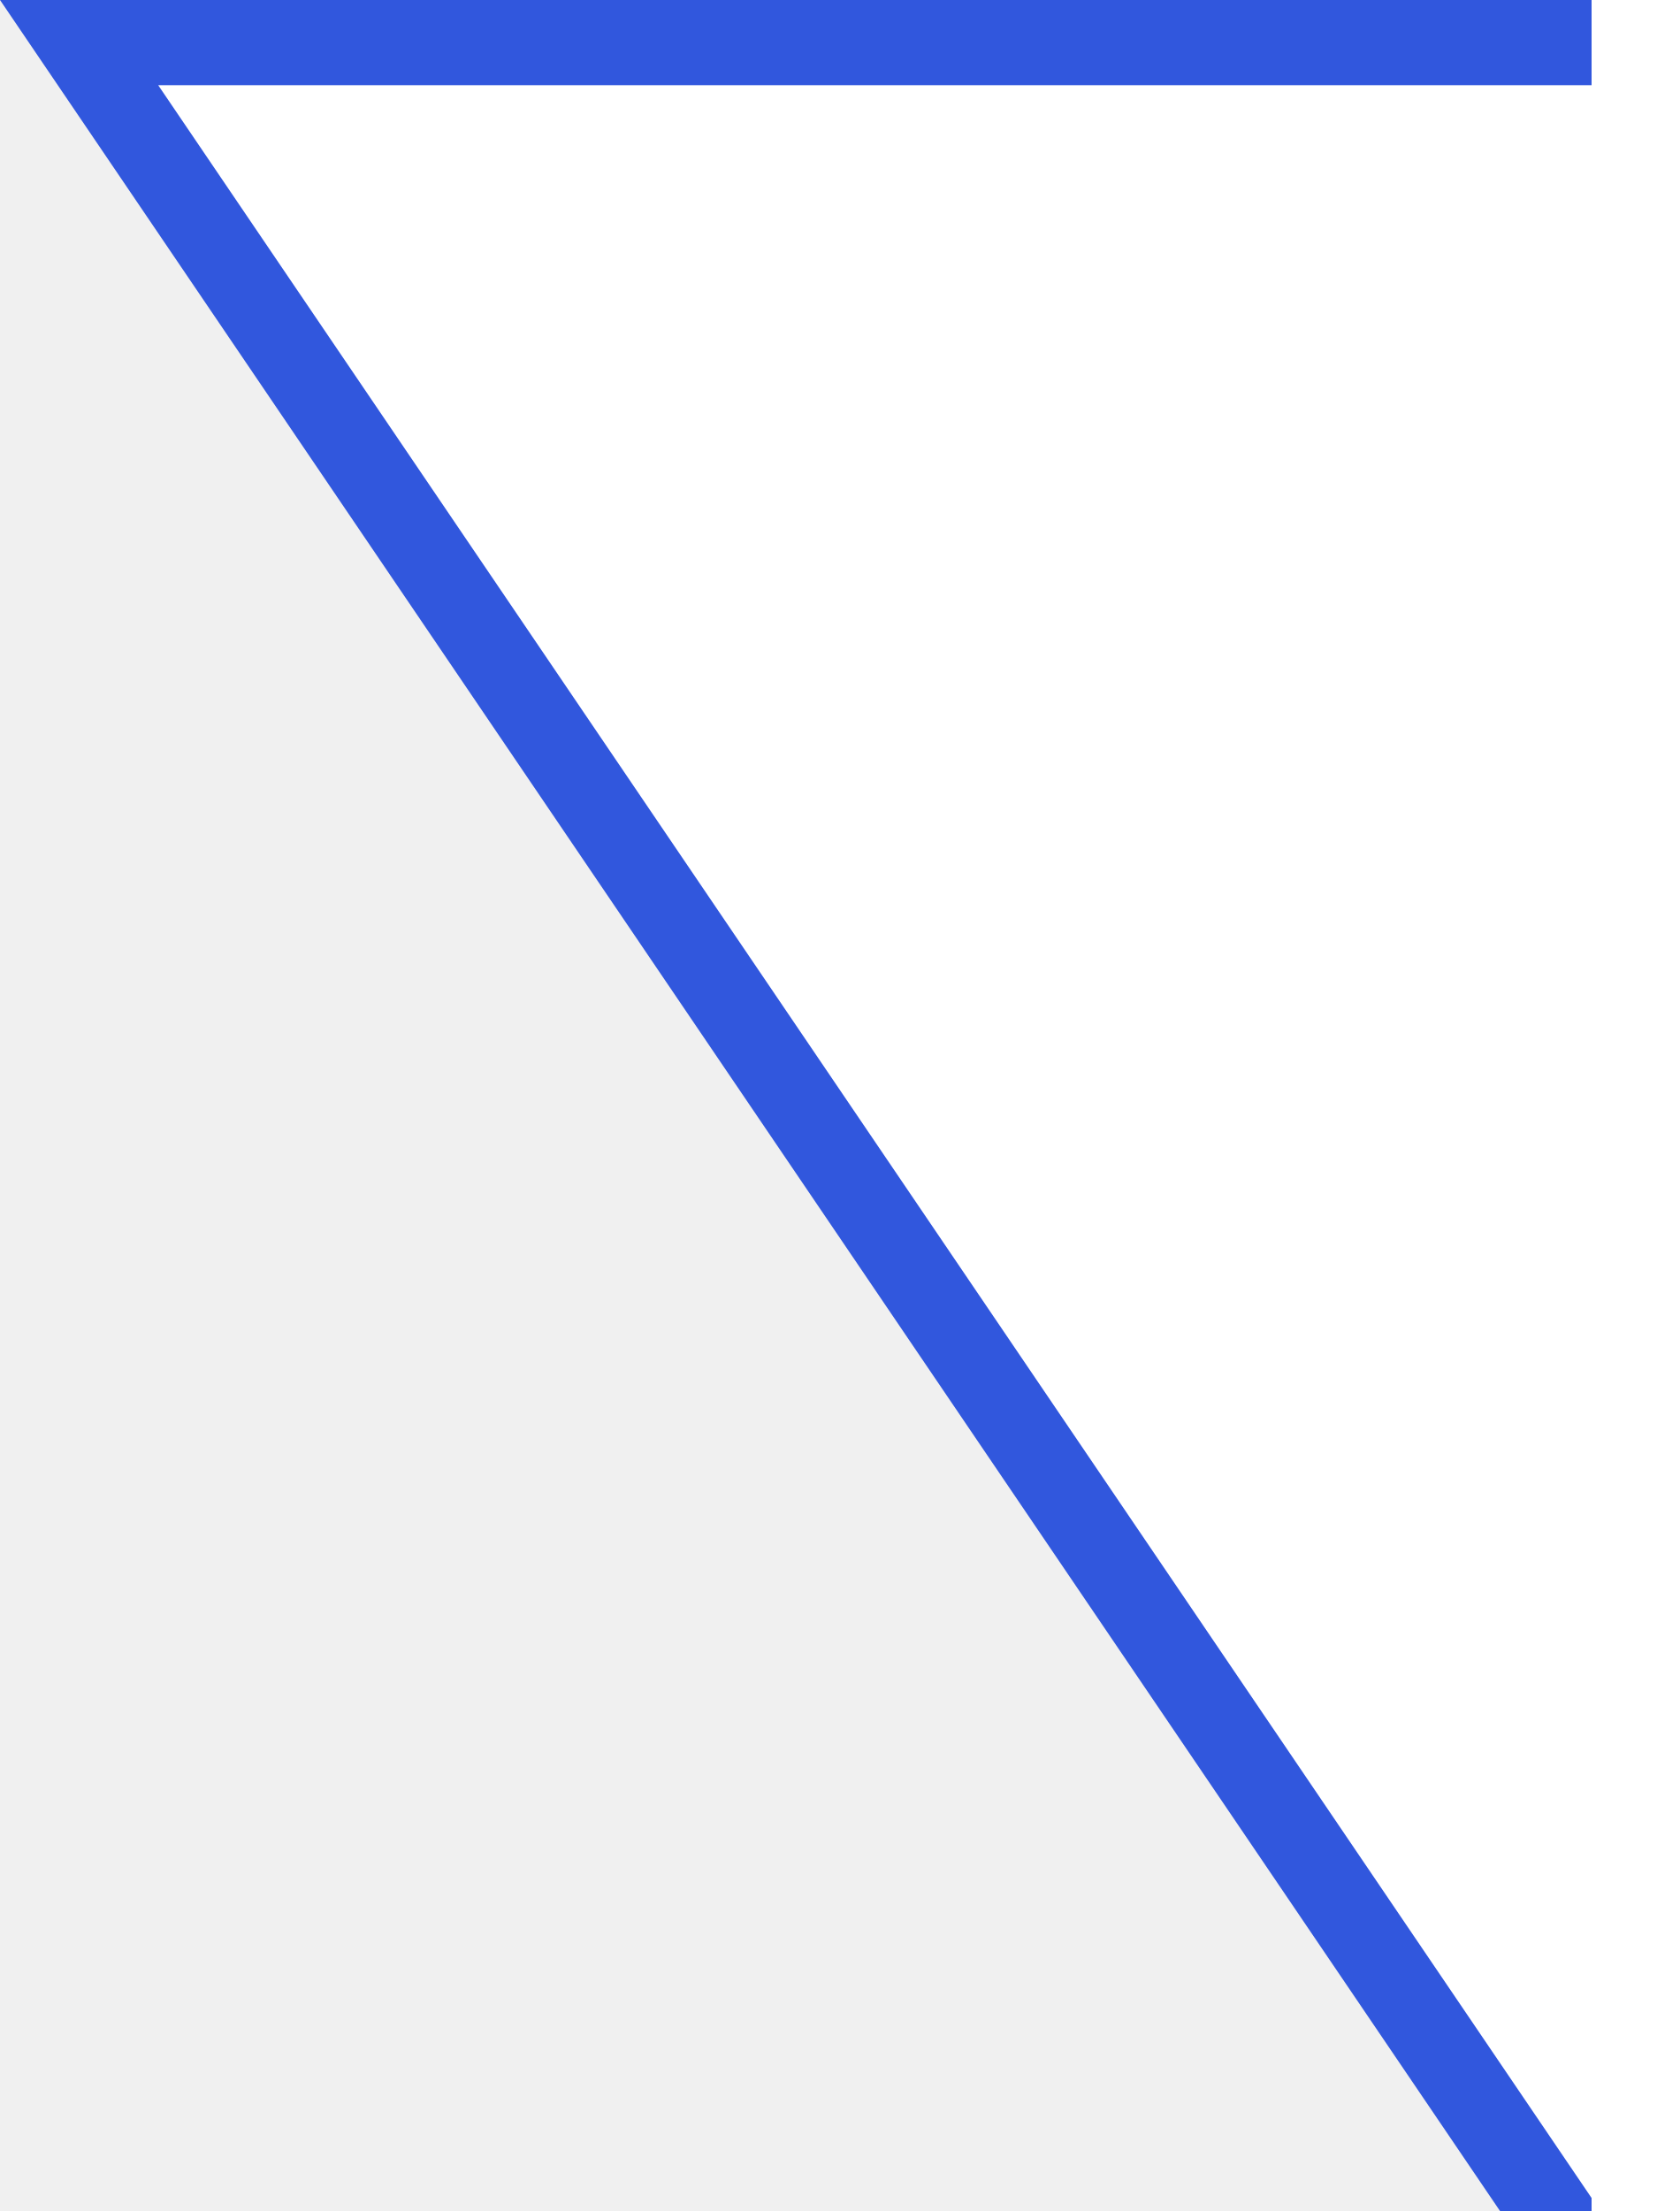
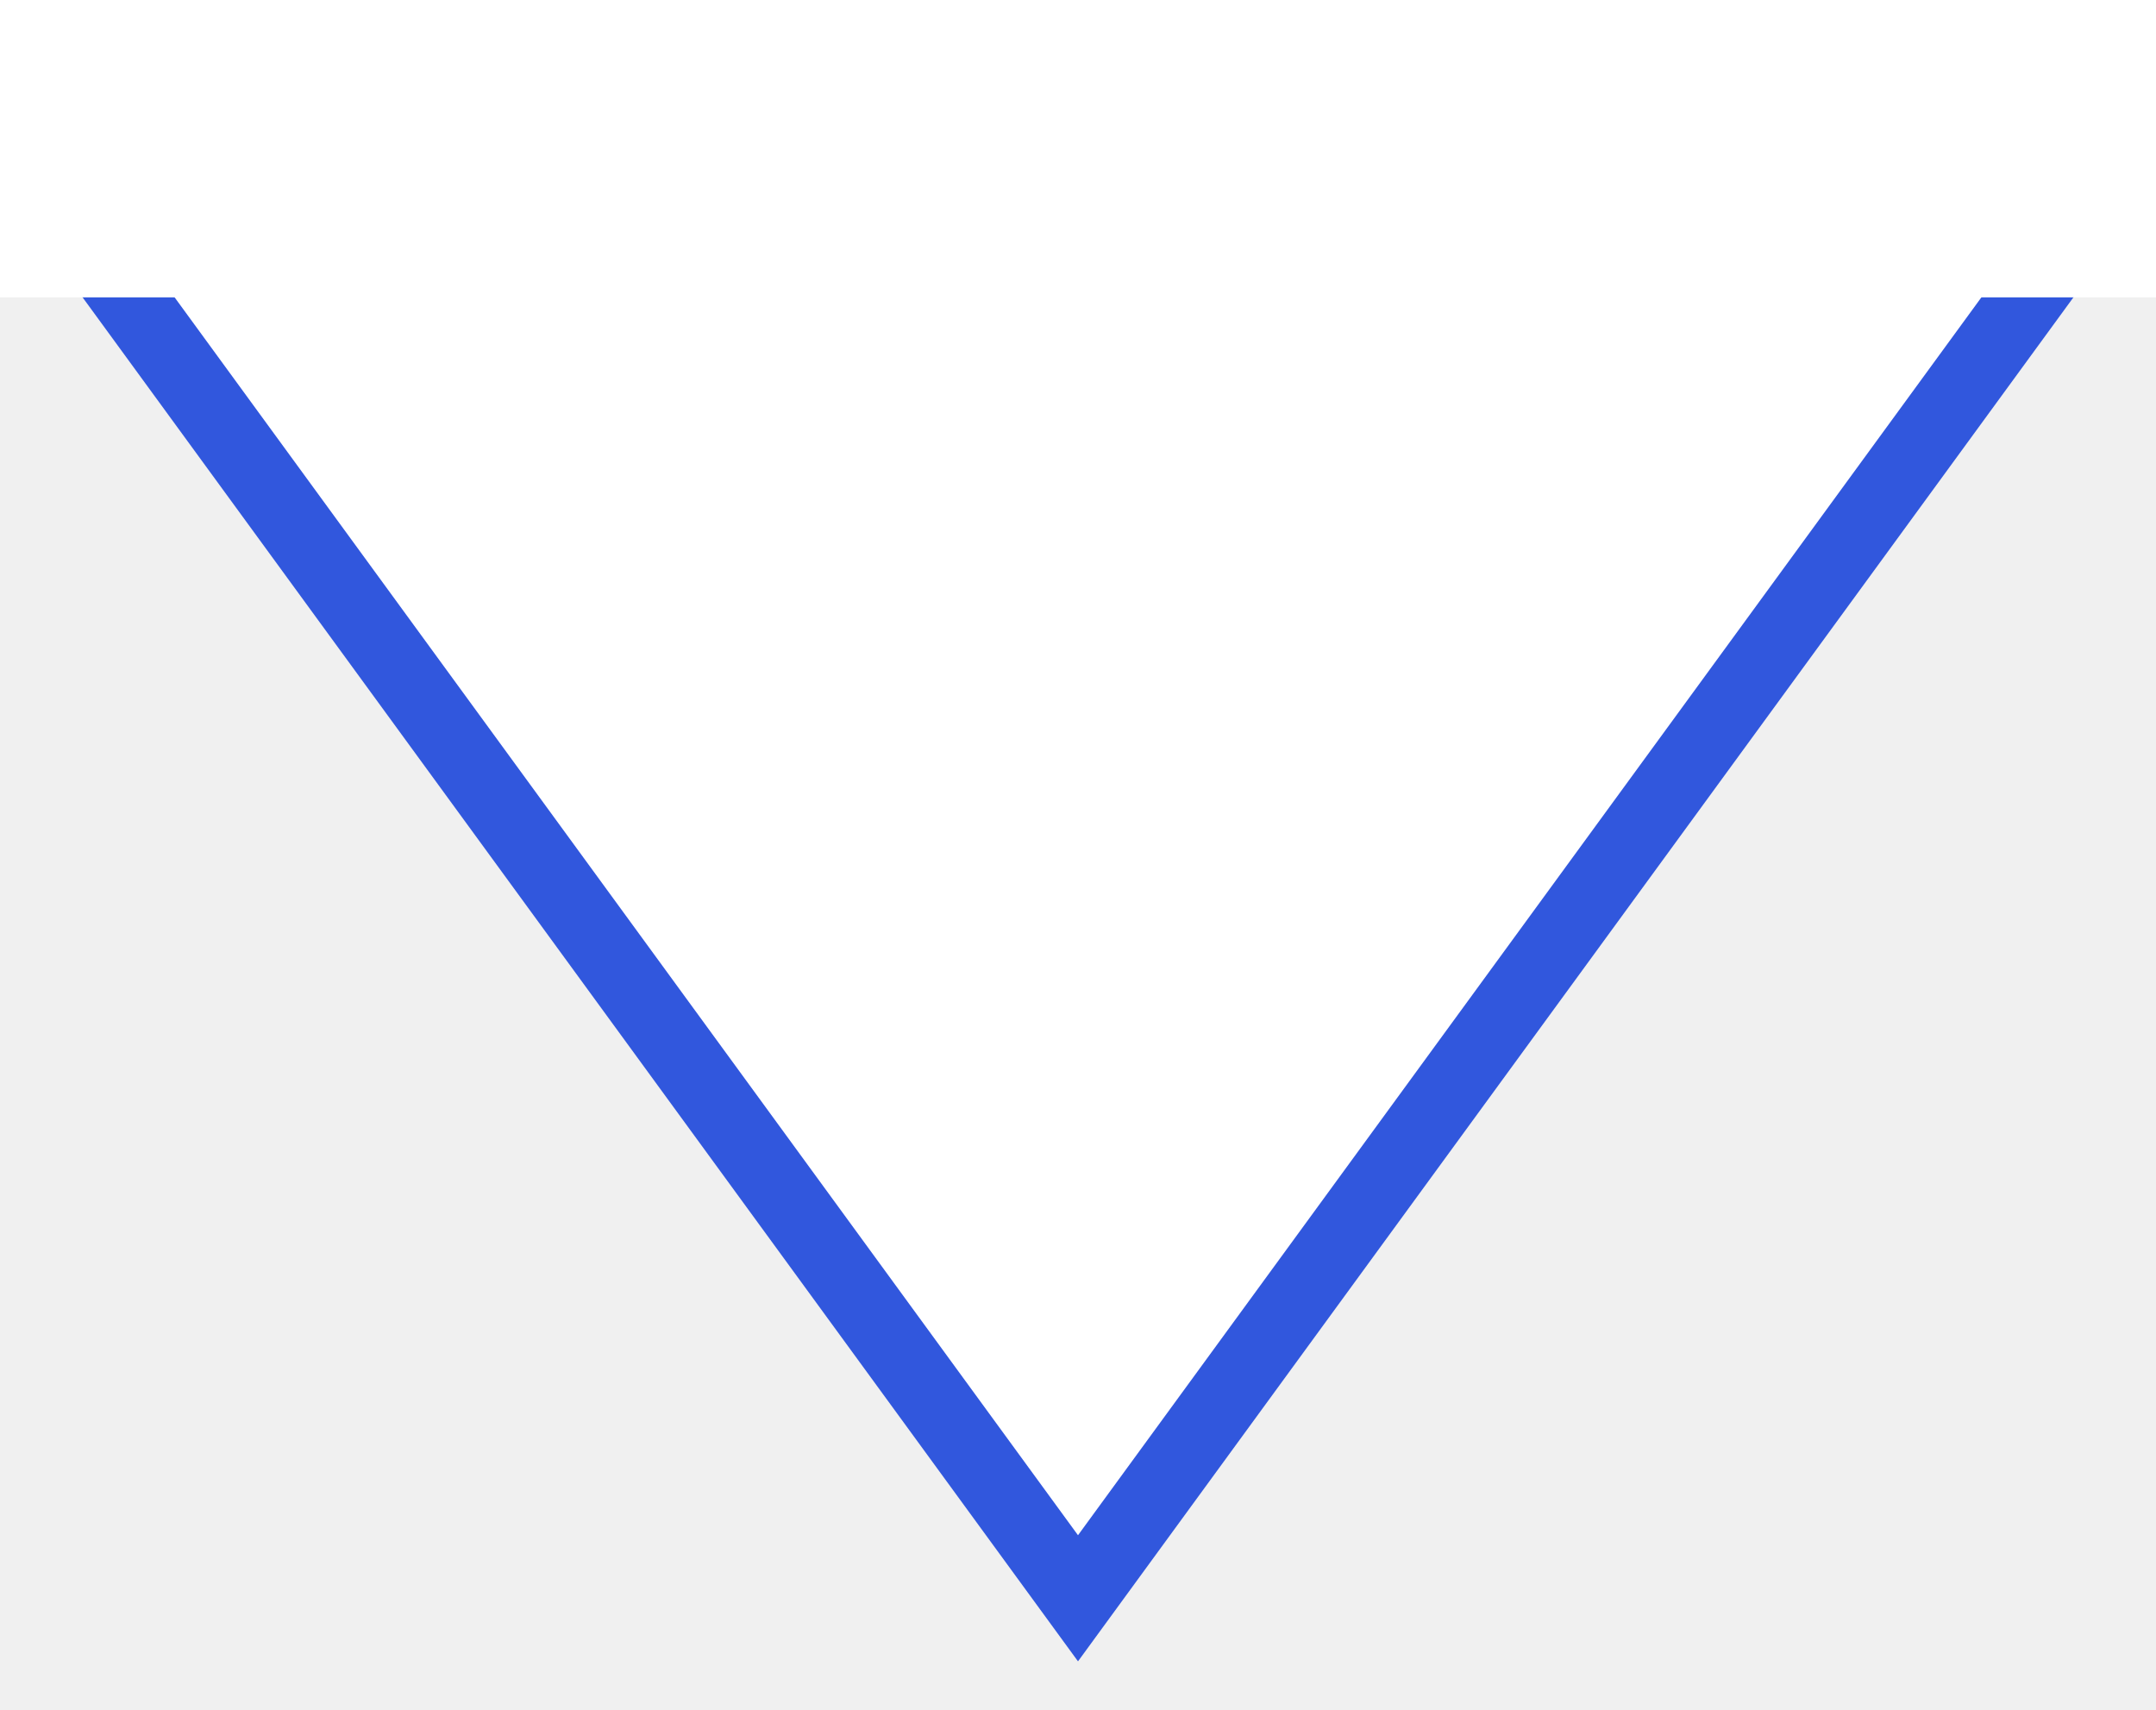
- <svg xmlns="http://www.w3.org/2000/svg" width="19" height="25" viewBox="0 0 19 25" fill="none">
-   <g clip-path="url(#clip0_1127_6527)">
-     <path d="M1.90735e-06 -8.30516e-07L19 0L19 27L1.90735e-06 -8.30516e-07Z" fill="white" />
-     <path fill-rule="evenodd" clip-rule="evenodd" d="M19 0L19 28L2.23435e-06 -8.30516e-07L19 0ZM18.072 0.963L1.789 0.963L18.072 24.959L18.072 0.963Z" fill="#3157DD" />
-     <rect x="19" width="28" height="1" transform="rotate(90 19 0)" fill="white" />
-   </g>
-   <defs>
-     <clipPath id="clip0_1127_6527">
-       <rect width="19" height="25" fill="white" />
-     </clipPath>
-   </defs>
+ <svg xmlns="http://www.w3.org/2000/svg" width="29" height="23" viewBox="0 0 29 23" fill="none">
+   <path d="M14.5 21.5L1 3H28L14.5 21.5Z" fill="white" stroke="#3157DD" />
+   <rect width="29" height="4" fill="white" />
</svg>
